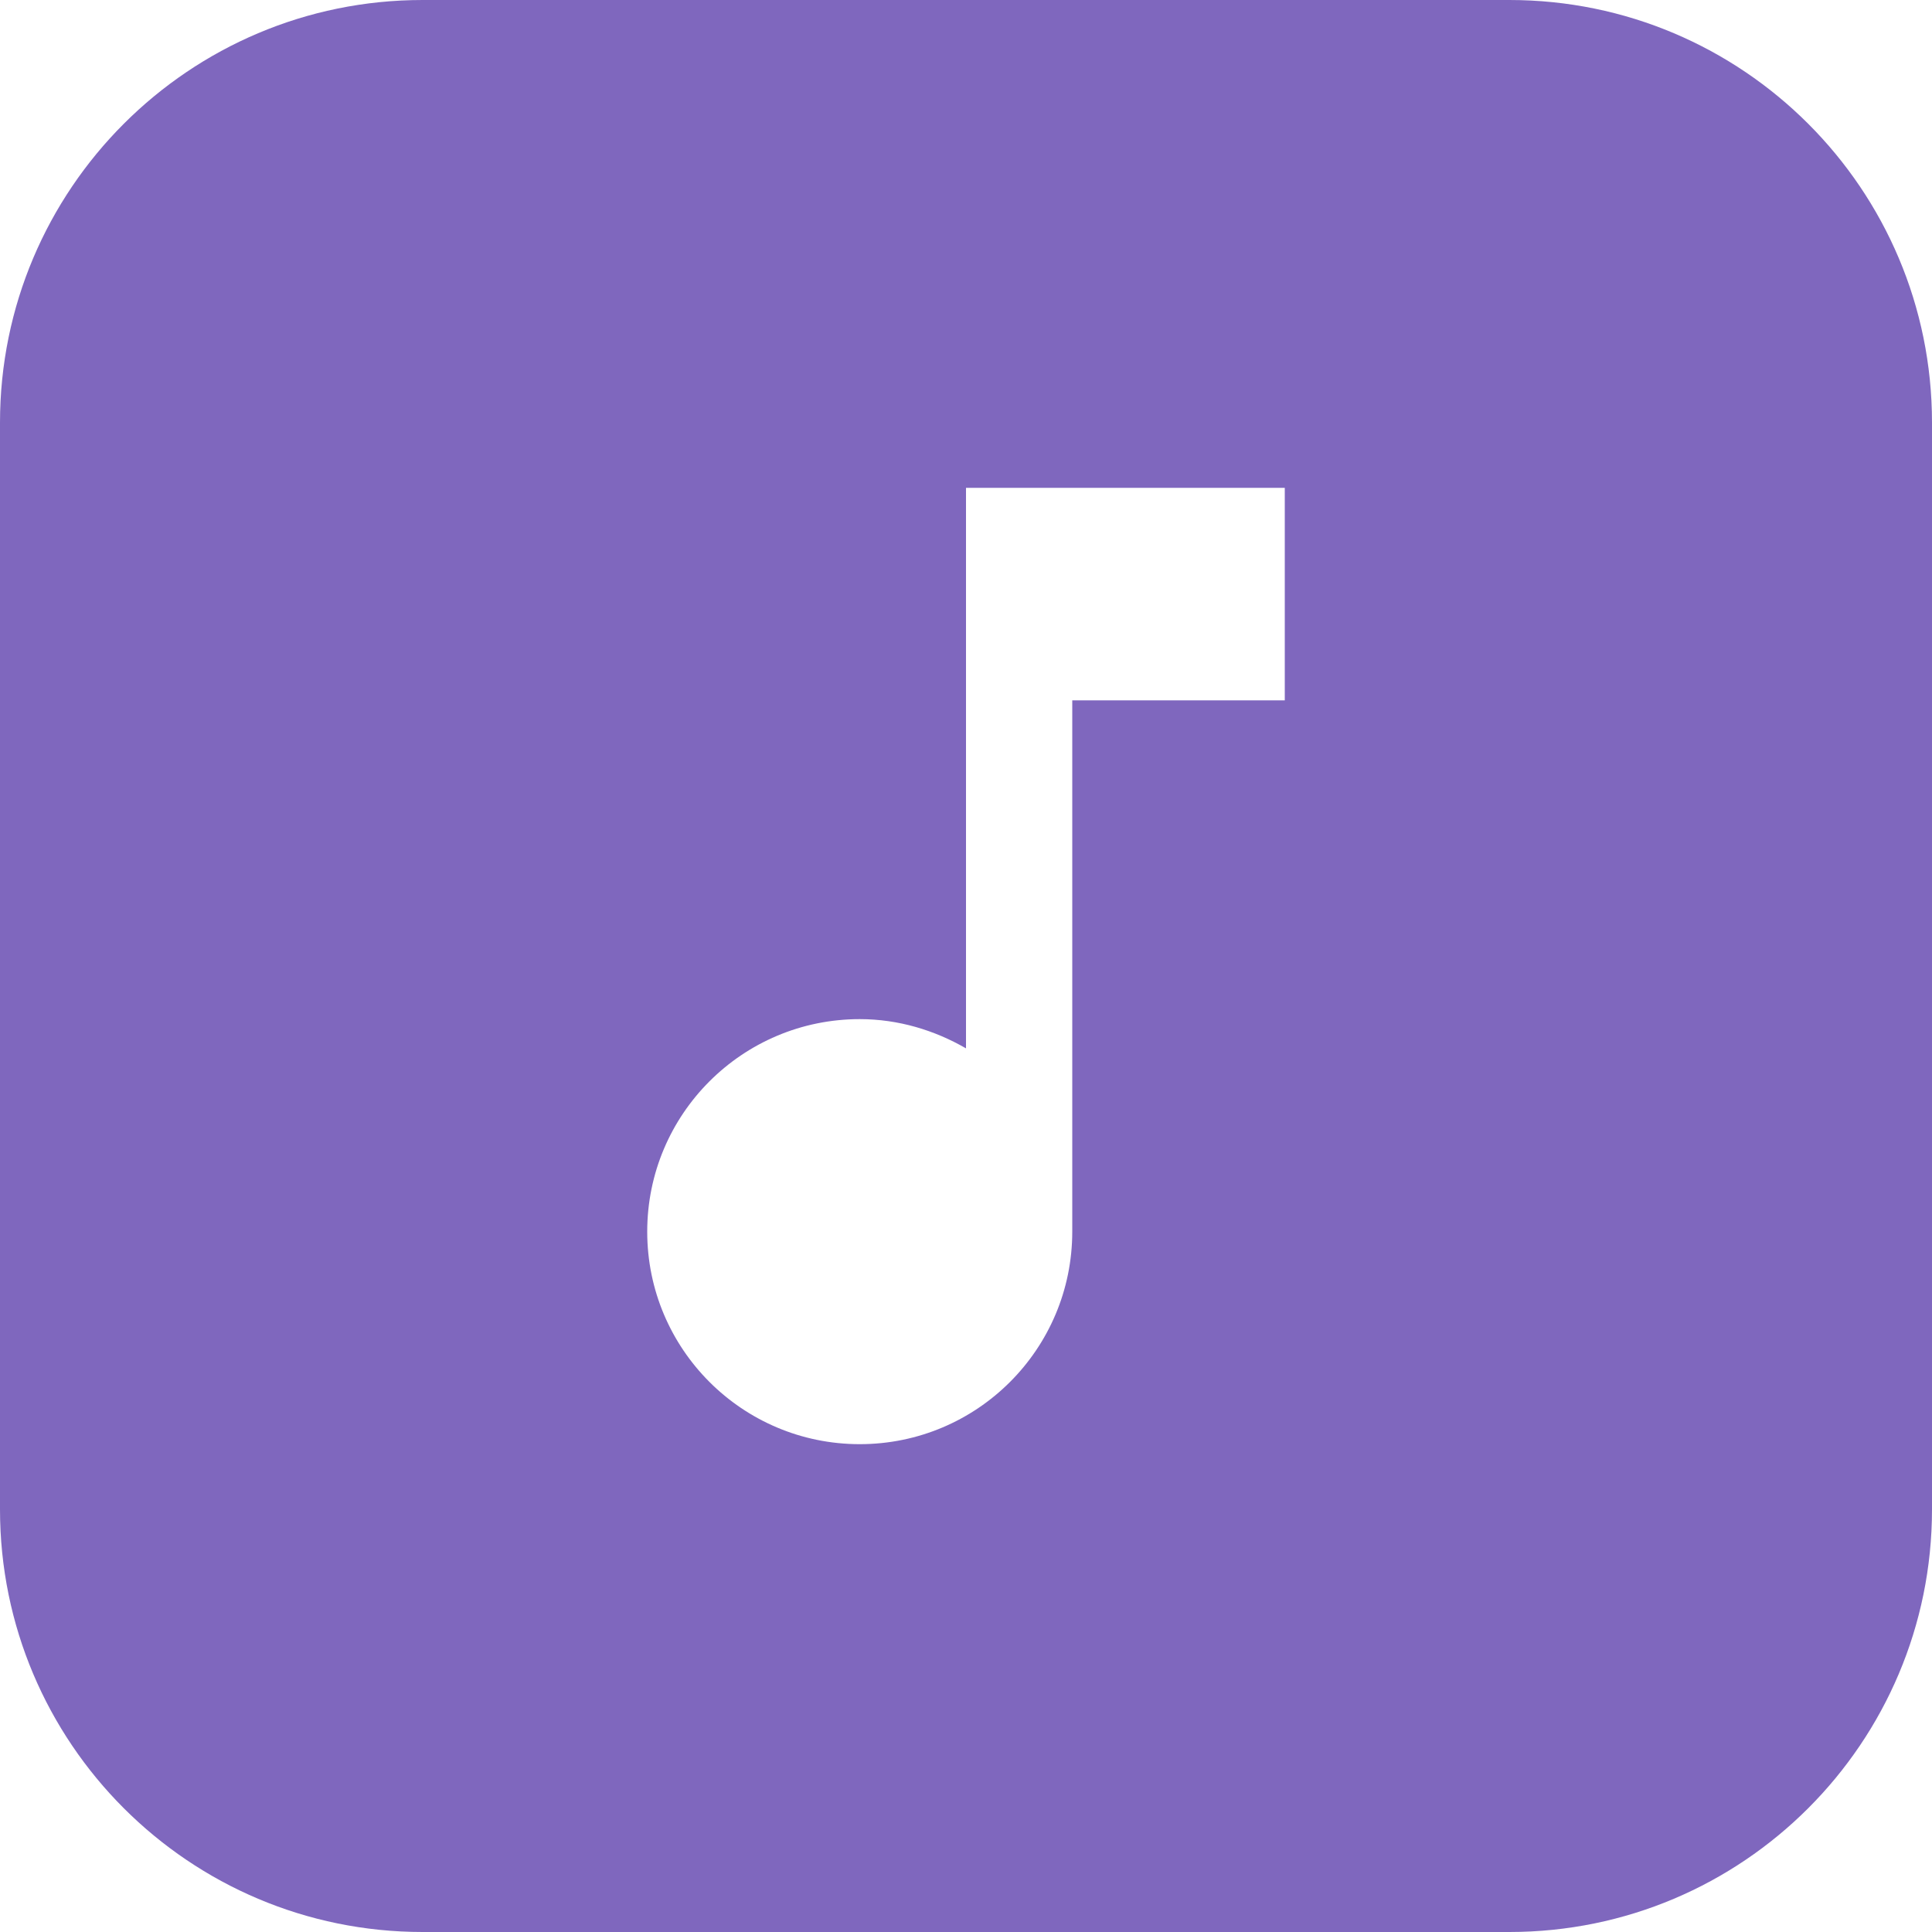
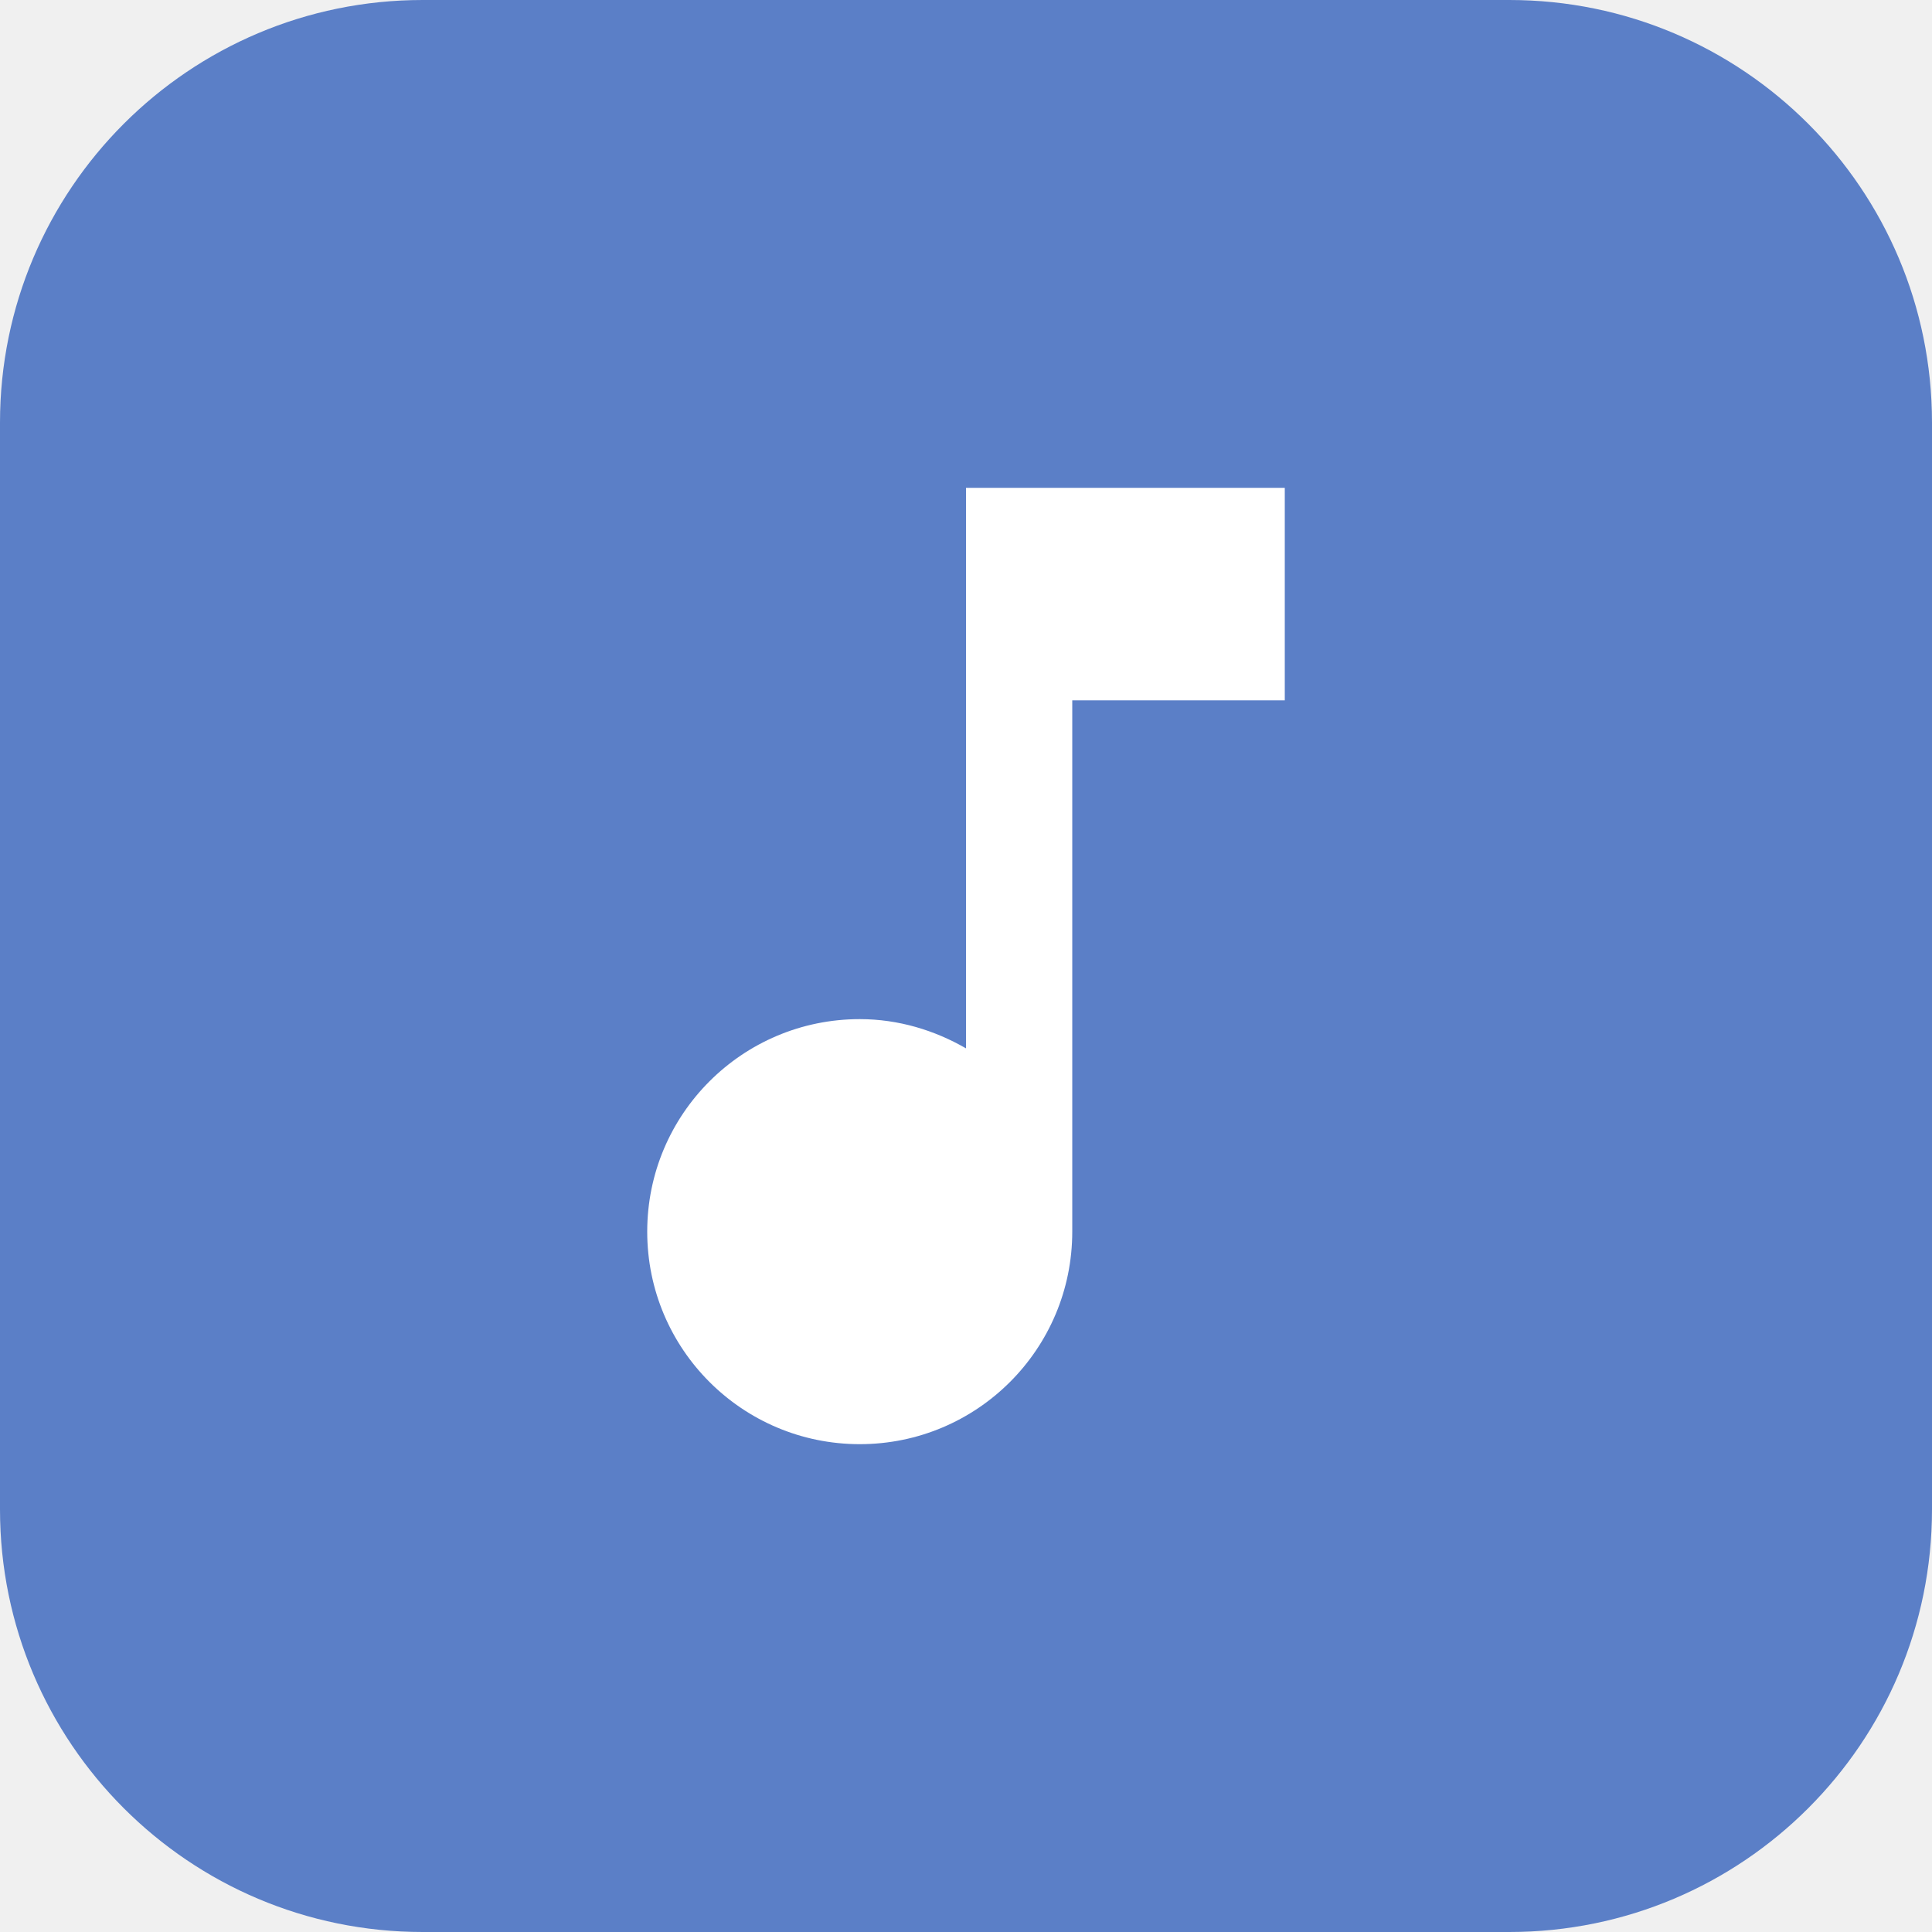
<svg xmlns="http://www.w3.org/2000/svg" width="1024" height="1024" viewBox="0 0 1024 1024">
-   <rect width="1024" height="1024" fill="#ffffff" />
-   <rect width="1024" height="1024" rx="224" fill="#7f67be" />
+   <rect width="1024" height="1024" rx="224" fill="#5b7fc7" />
  <g transform="translate(174.08 174.08) scale(28.16)">
    <path fill="#ffffff" d="M12,3v10.55c-0.59,-0.34 -1.27,-0.55 -2,-0.55 -2.21,0 -4,1.79 -4,4s1.79,4 4,4 4,-1.79 4,-4V7h4V3h-6z" />
  </g>
</svg>
